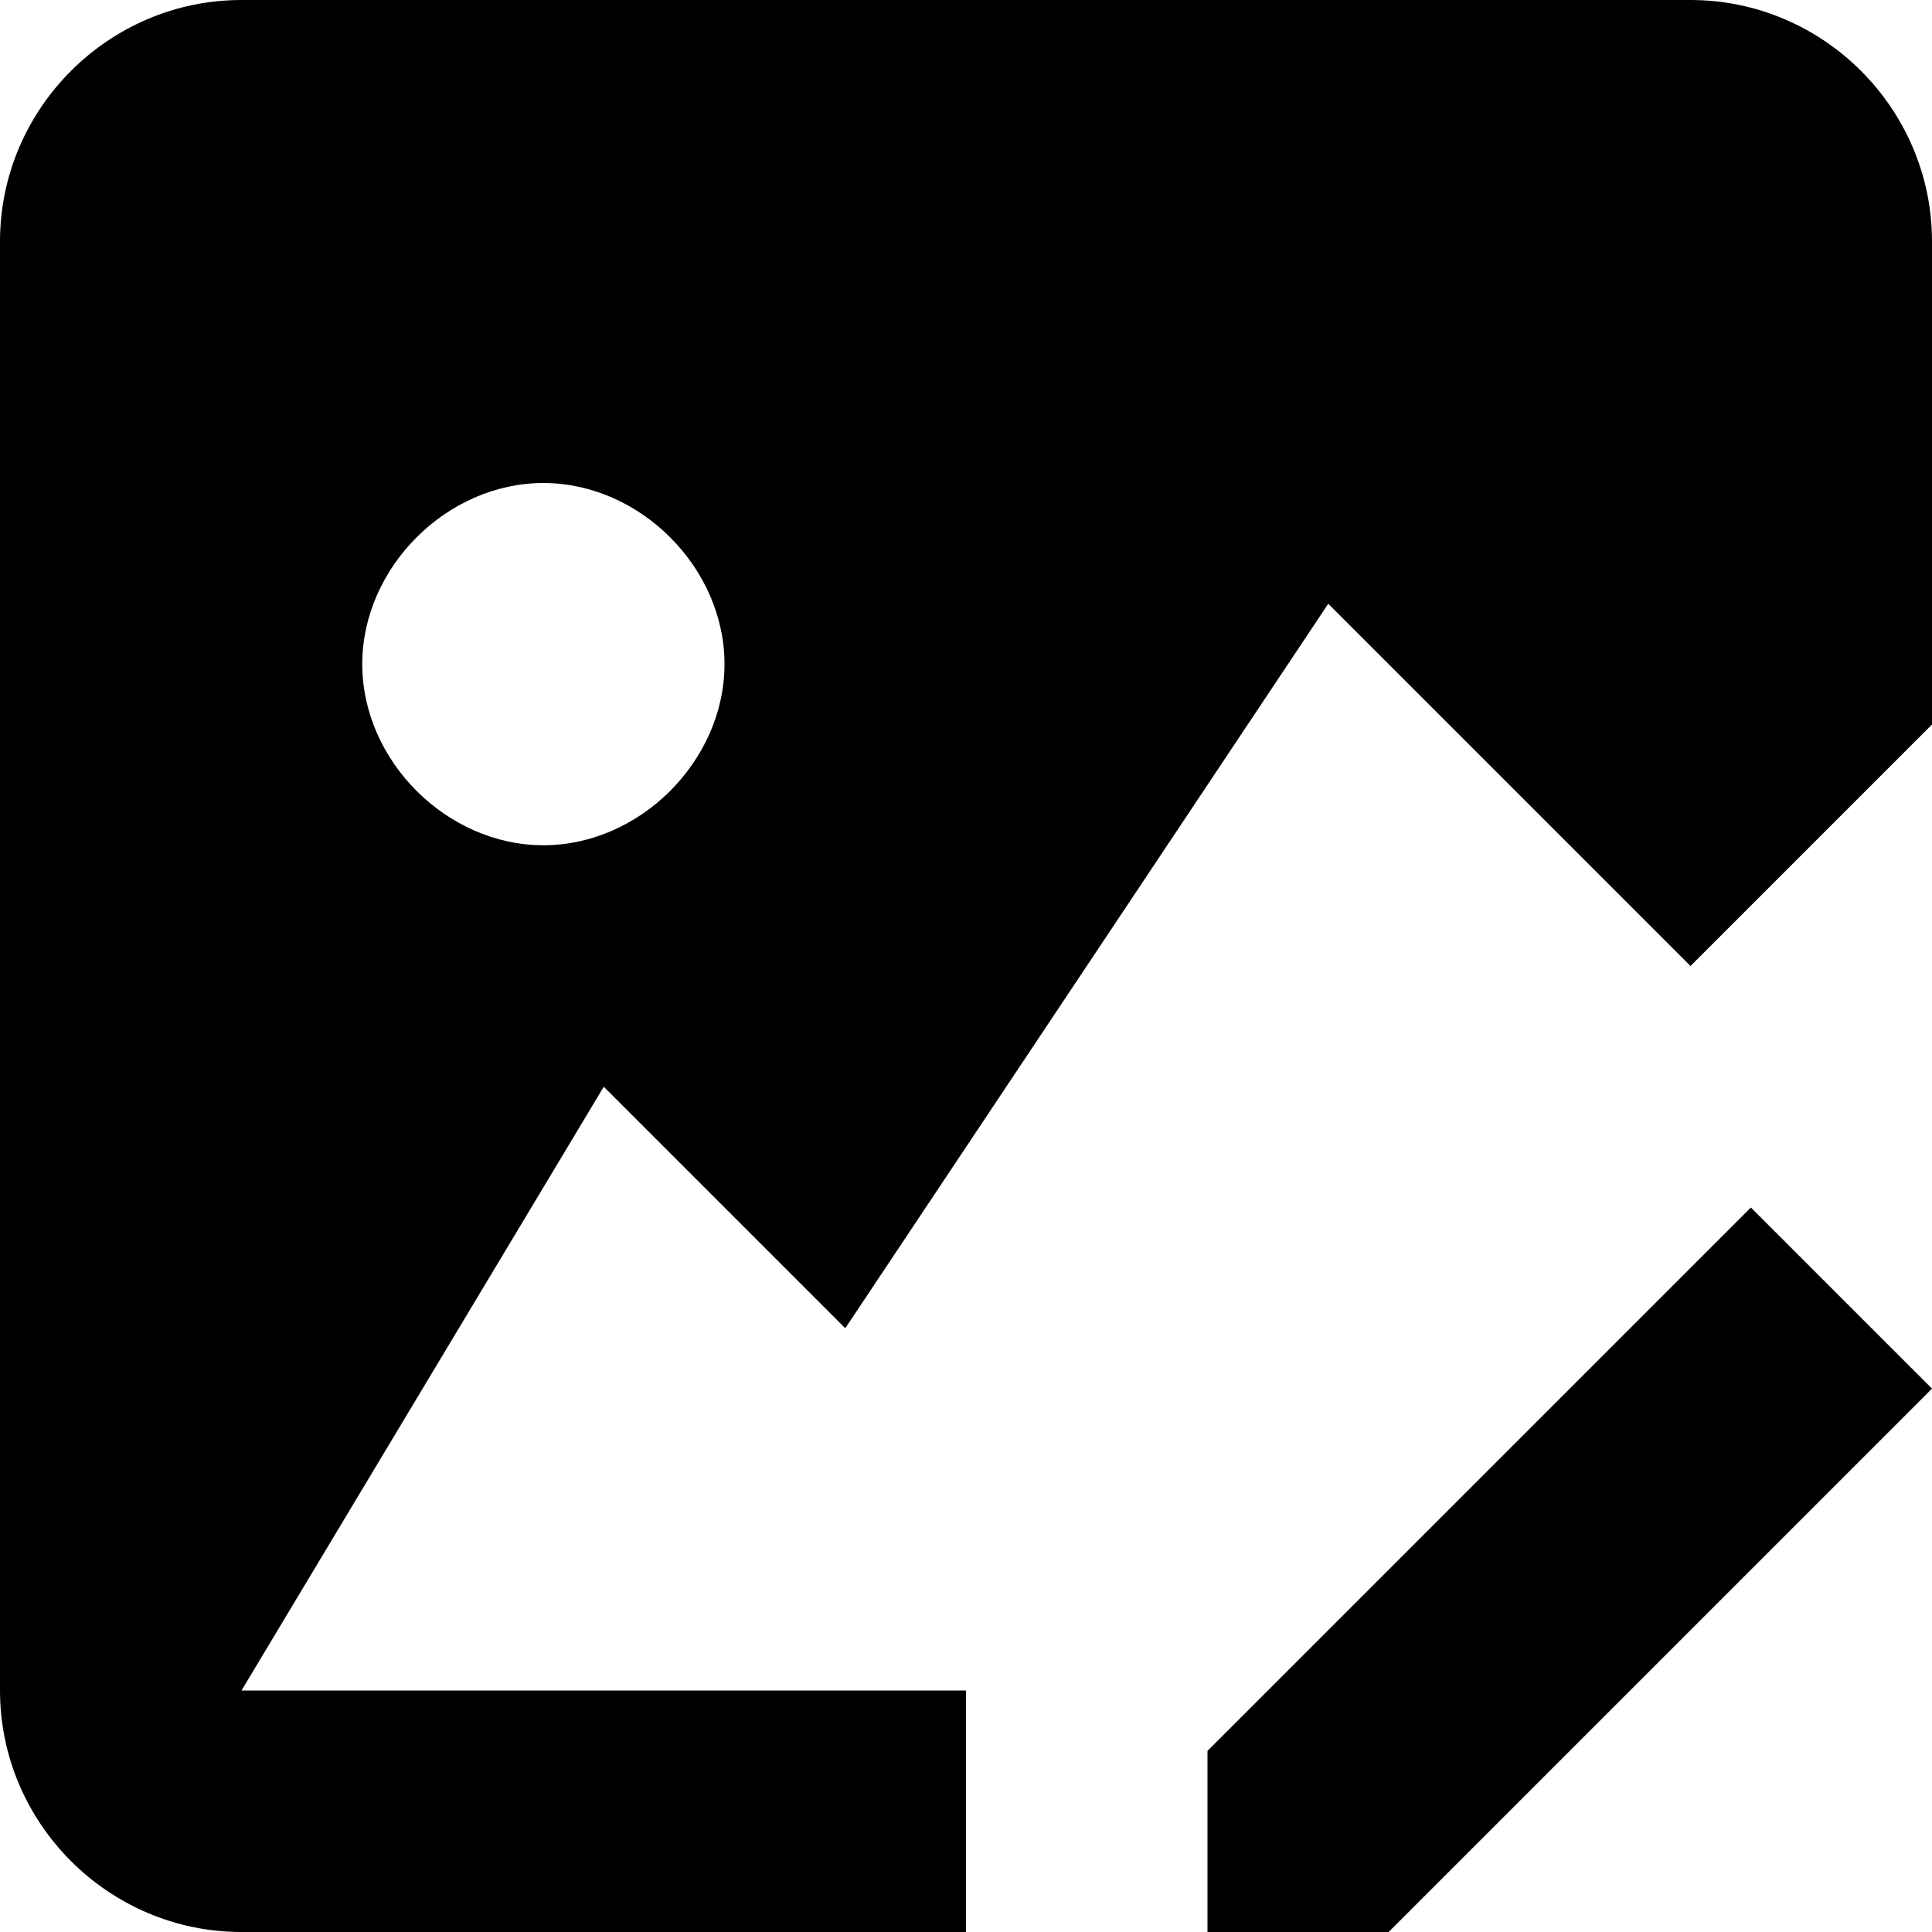
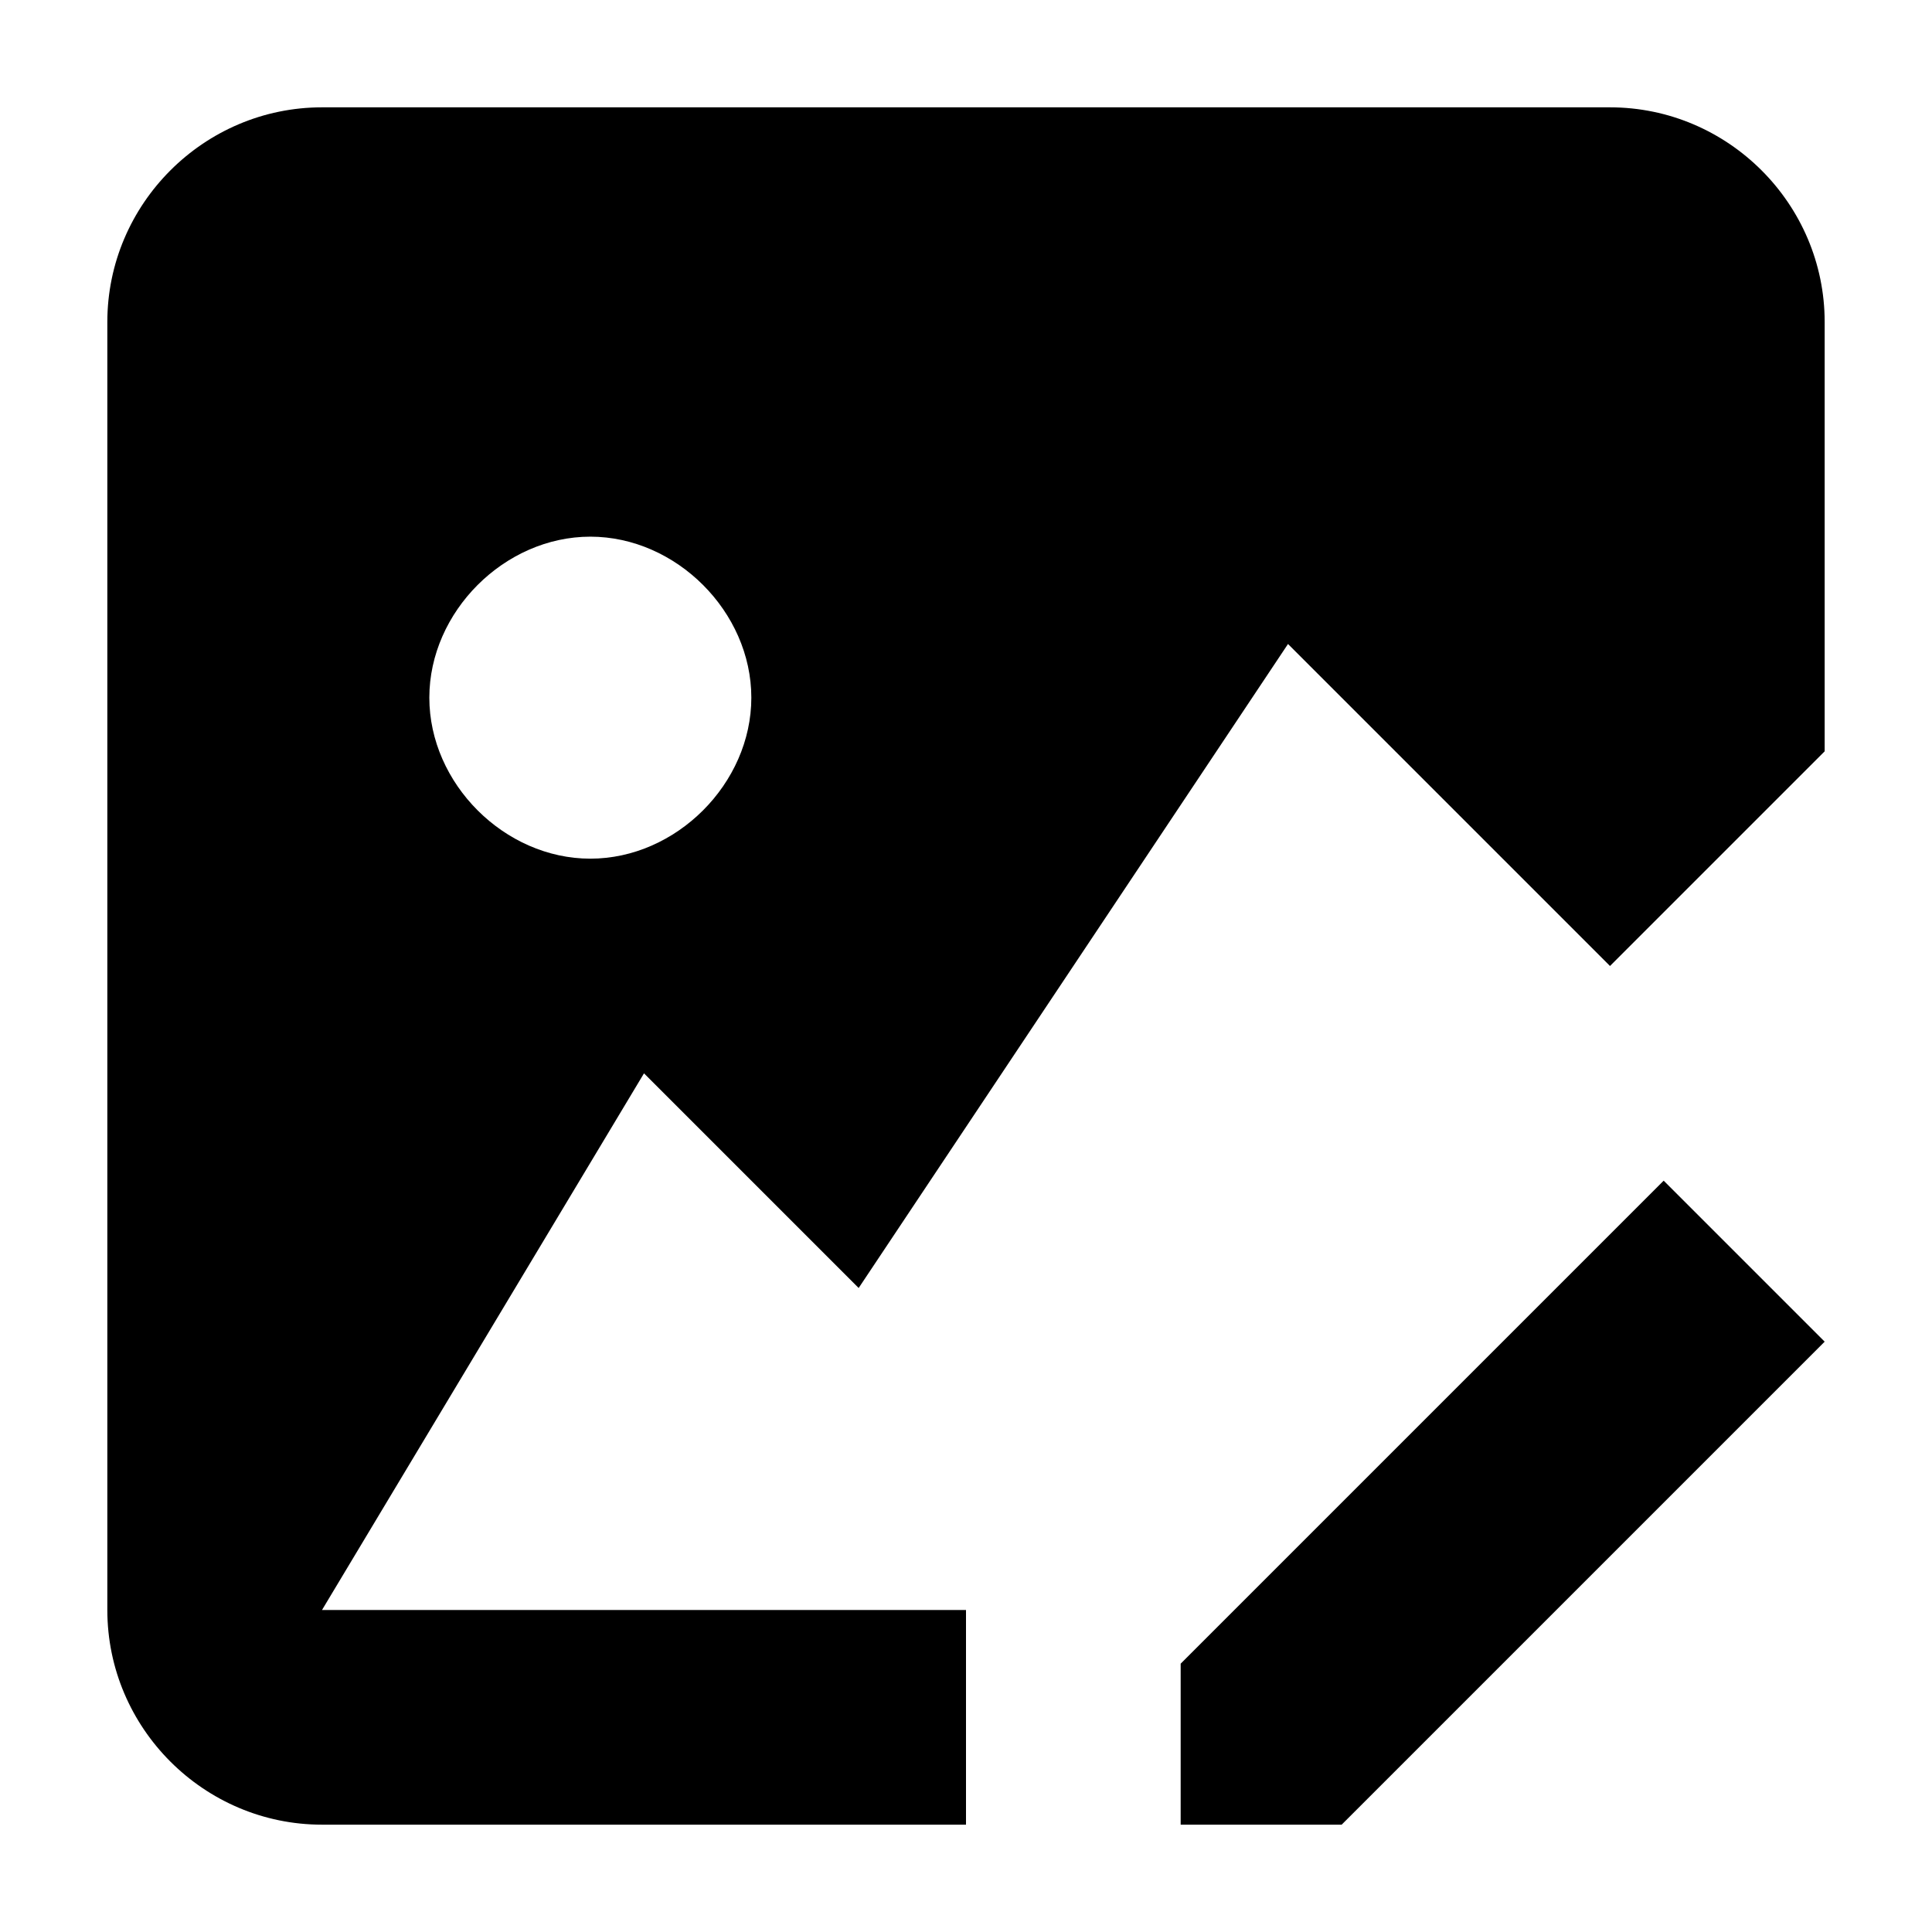
- <svg xmlns="http://www.w3.org/2000/svg" version="1.1" id="_x32_" x="0px" y="0px" viewBox="0 0 16 16" style="enable-background:new 0 0 16 16;" xml:space="preserve">
+ <svg xmlns="http://www.w3.org/2000/svg" version="1.1" id="_x32_" x="0px" y="0px" viewBox="0 0 18 18" style="enable-background:new 0 0 18 18;" xml:space="preserve">
  <style type="text/css">
	.st0{fill-rule:evenodd;clip-rule:evenodd;}
</style>
-   <path id="_x31_" class="st0" d="M14,8l-3-3l-4,6L5,9l-3,5h6v2H2c-1.1,0-2-0.9-2-2V2c0-1.1,0.9-2,2-2h12c1.1,0,2,0.9,2,2v4L14,8z   M4.5,4C3.7,4,3,4.7,3,5.5S3.7,7,4.5,7S6,6.3,6,5.5S5.3,4,4.5,4z M16,11.5L11.5,16H10v-1.5l4.5-4.5L16,11.5z" fill="currentColor" />
+   <path id="_x31_" class="st0" d="M15,9l-3-3l-4,6l-2-2l-3,5h6v2H3c-1.1,0-2-0.9-2-2V3c0-1.1,0.9-2,2-2h12c1.1,0,2,0.9,2,2v4L15,9z   M5.5,5C4.7,5,4,5.7,4,6.5S4.7,8,5.5,8S7,7.3,7,6.5S6.3,5,5.5,5z M17,12.5L12.5,17H11v-1.5l4.5-4.5L17,12.5z" fill="currentColor" />
</svg>
